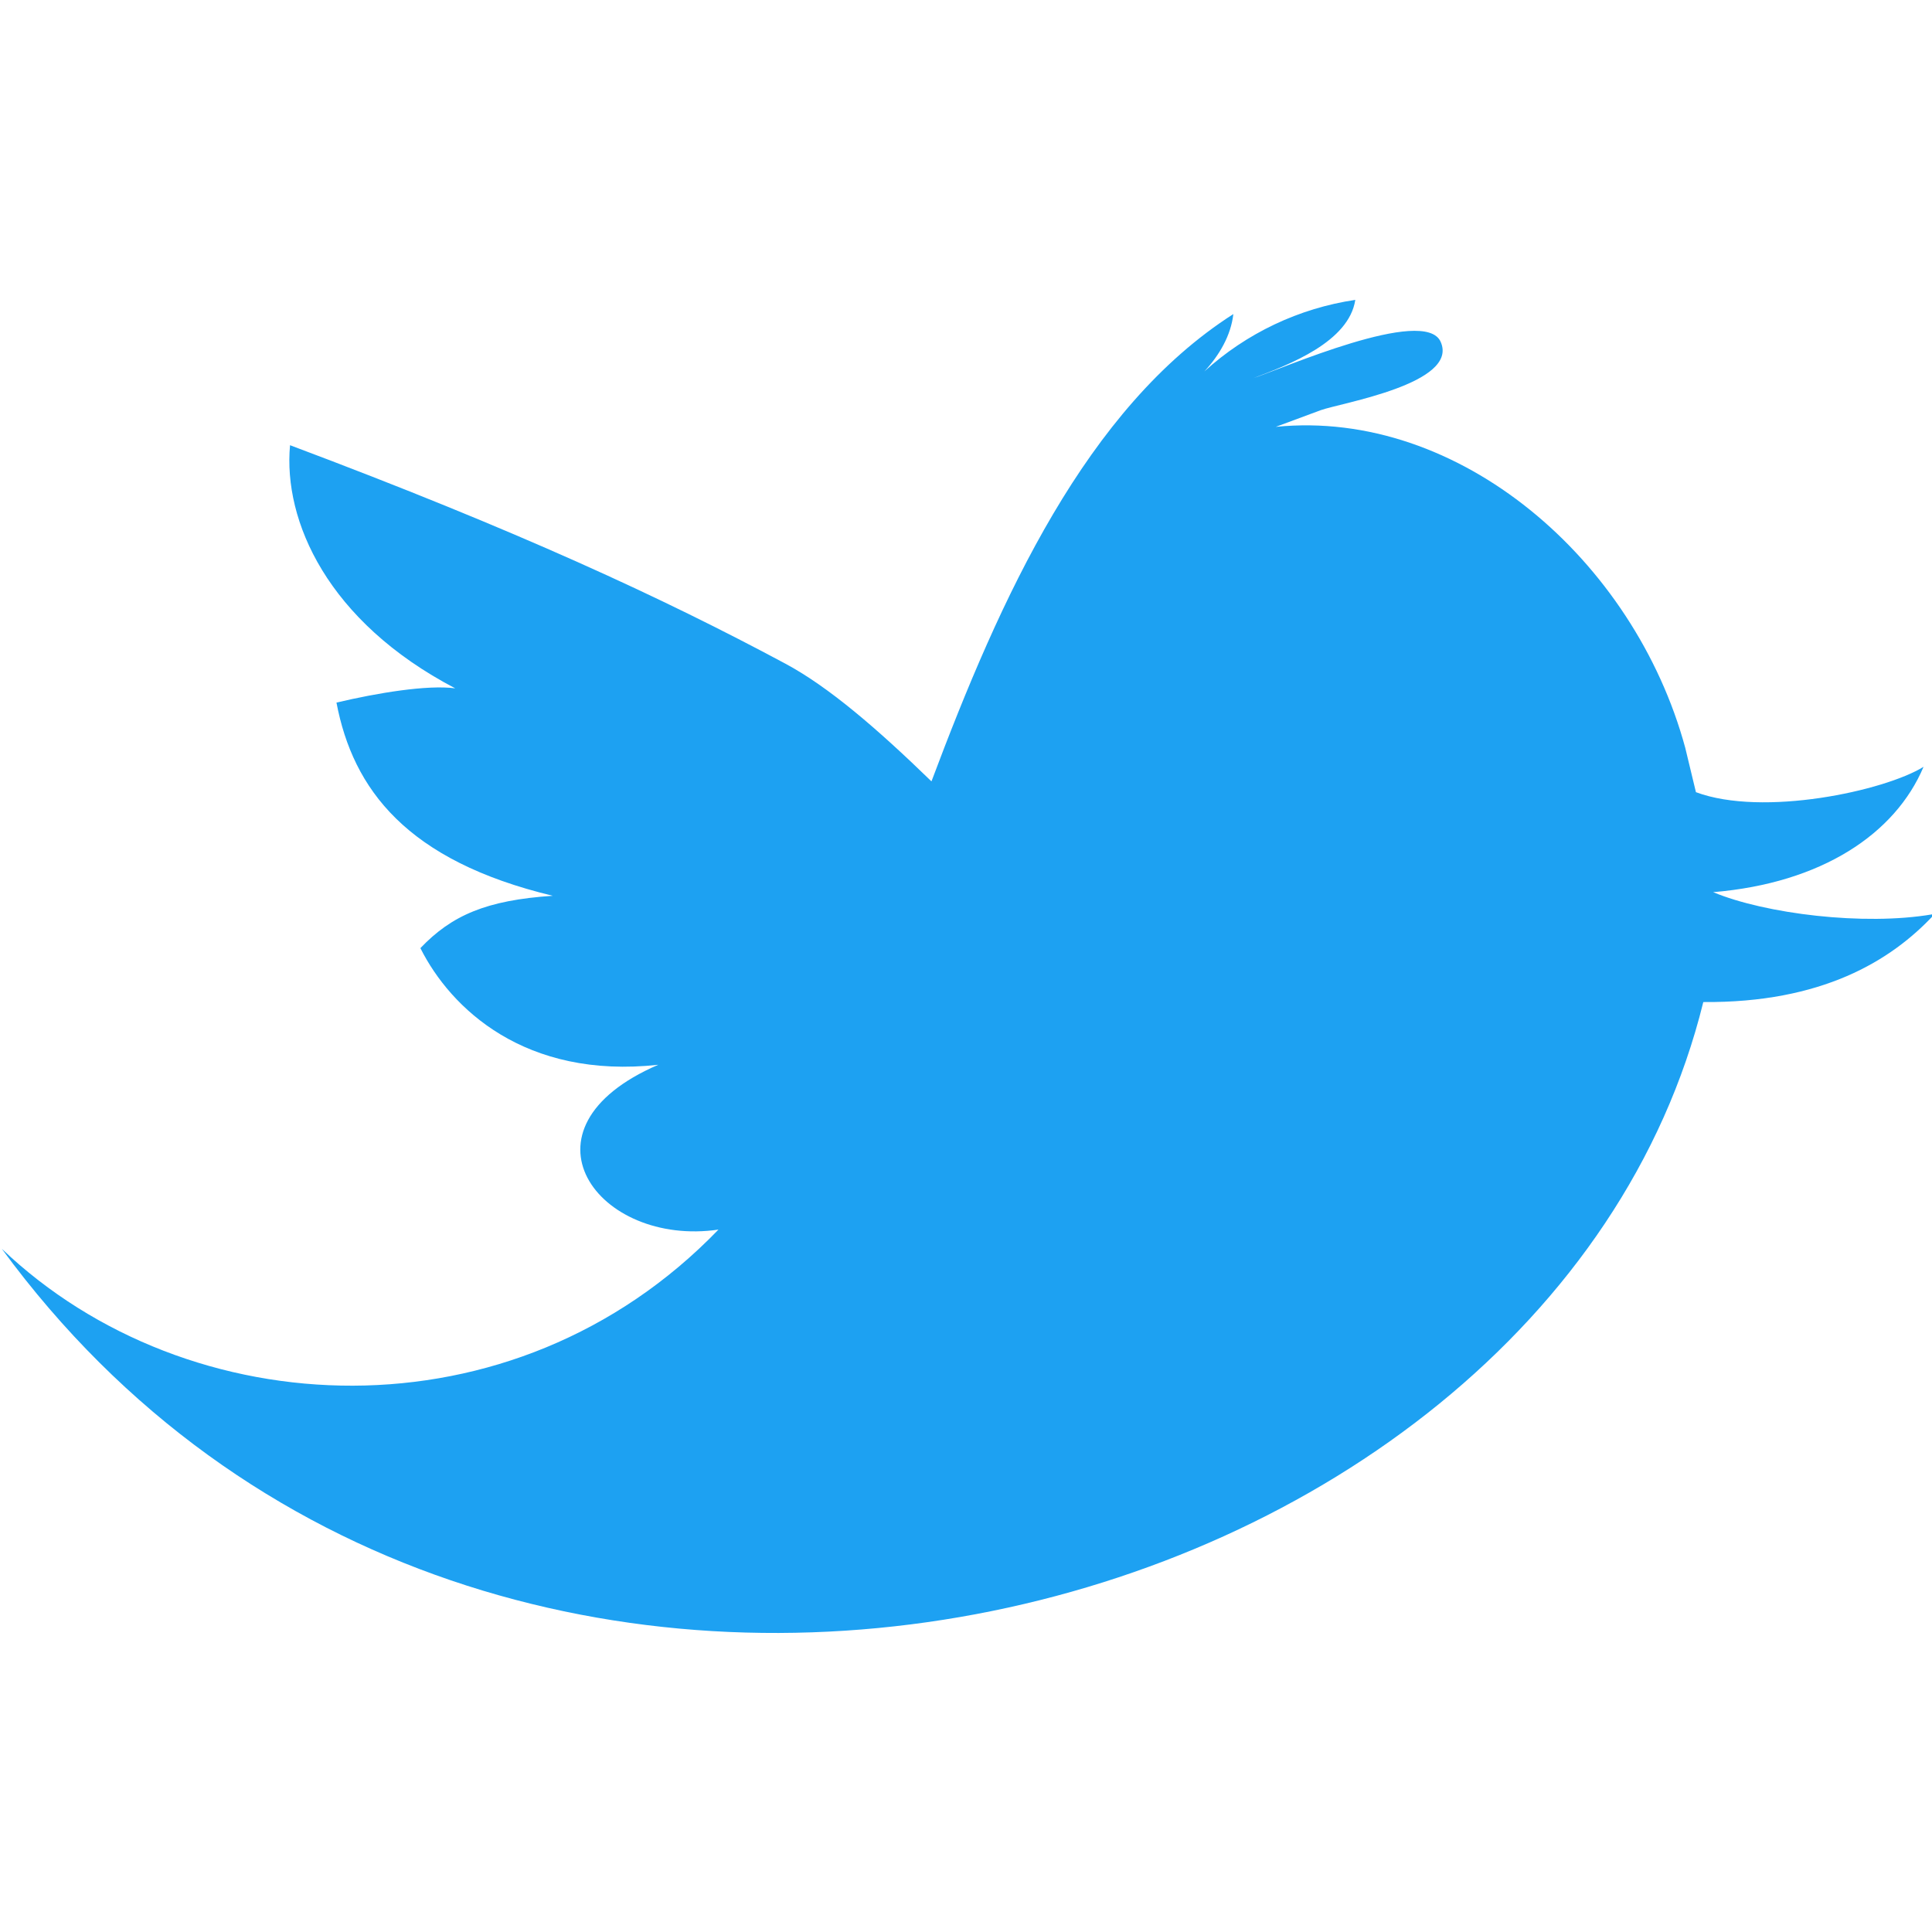
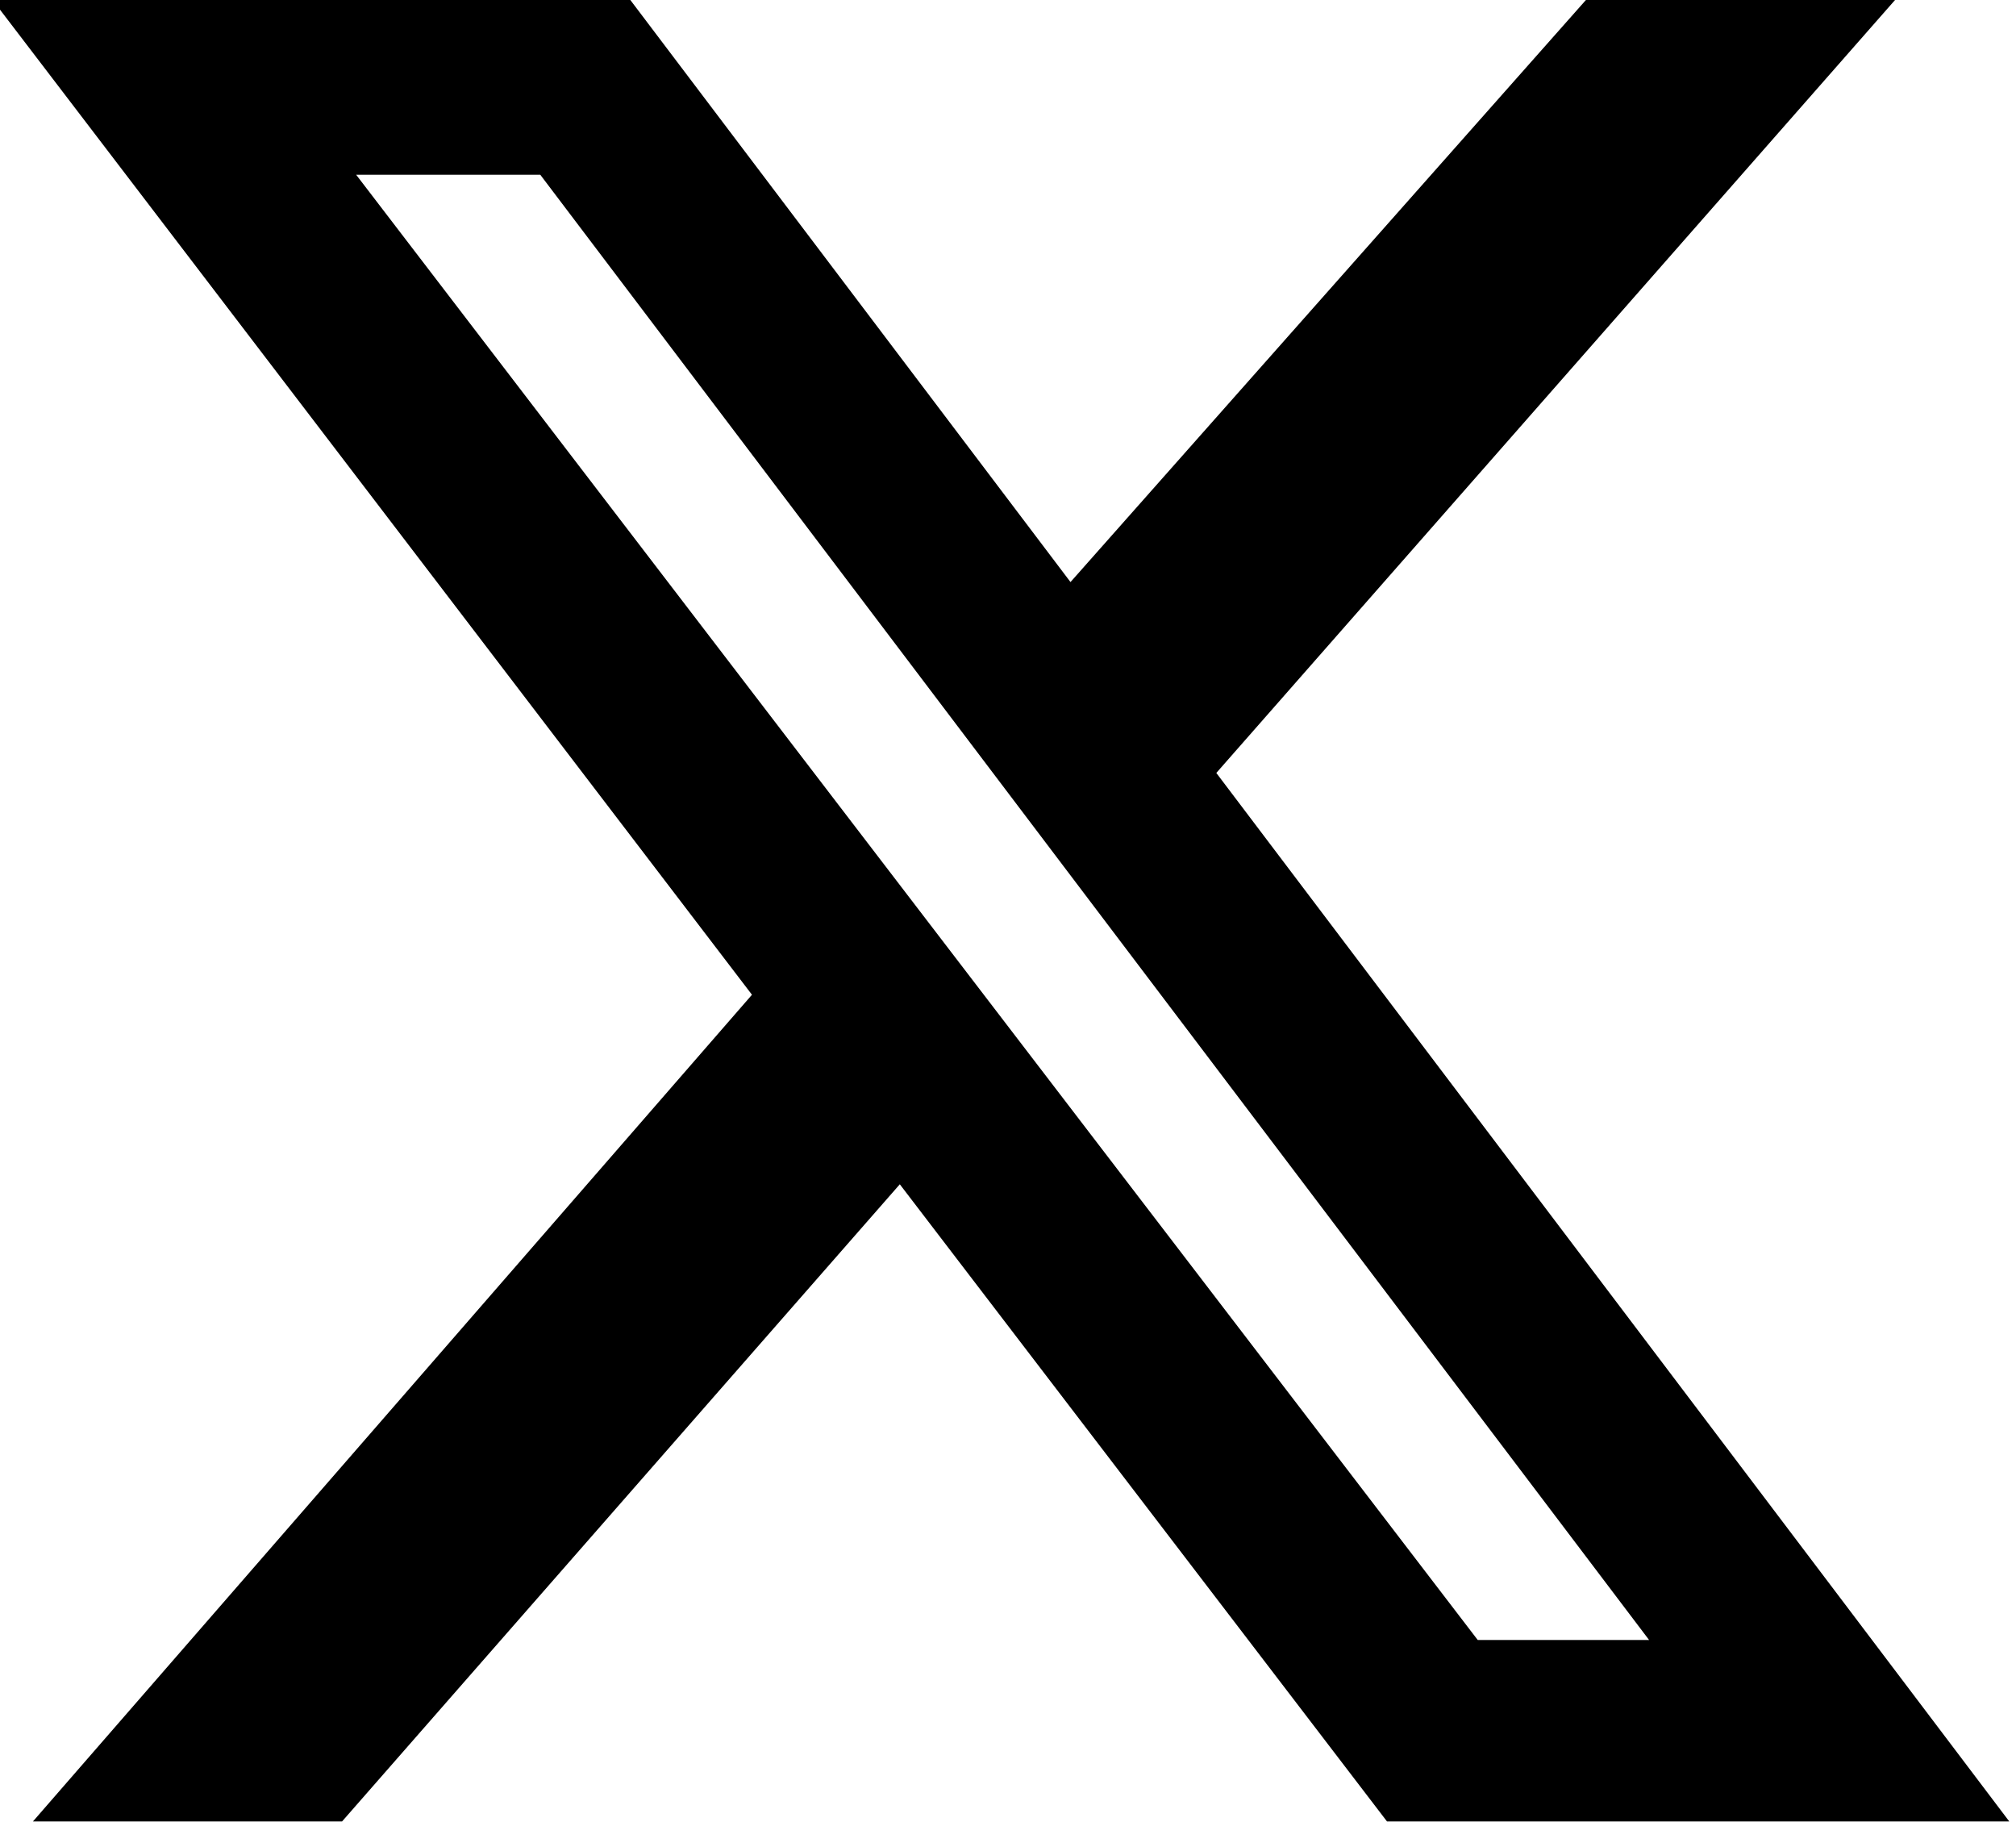
- <svg xmlns="http://www.w3.org/2000/svg" width="64" height="64" viewBox="0 0 32 32" fill="#1da1f2">
-   <path d="M32 15.145c-1.126.192-2.76-.008-3.625-.368 1.798-.15 3.016-.966 3.485-2.076-.648.4-2.66.834-3.77.42l-.177-.735c-.845-3.112-3.745-5.62-6.782-5.316l.744-.276c.333-.12 2.295-.44 1.987-1.132-.262-.6-2.66.46-3.1.6.596-.224 1.58-.6 1.686-1.295a4.753 4.753 0 0 0-2.5 1.185c.25-.27.44-.597.48-.95-2.436 1.557-3.858 4.695-5 7.74-.903-.877-1.706-1.568-2.424-1.952-2.015-1.08-4.426-2.2-8.2-3.616-.116 1.253.62 2.92 2.736 4.027-.458-.062-1.297.077-1.967.236.273 1.437 1.165 2.62 3.583 3.2-1.105.073-1.677.326-2.193.867.502 1 1.732 2.174 3.94 1.932-2.457 1.06-1.002 3.023.997 2.73-3.4 3.525-8.783 3.263-11.87.318 8.057 11 25.573 6.5 28.182-4.087 1.957.016 3.105-.678 3.818-1.443zm-547.57-136.65c-.116.02-.237.012-.356.033l.617-.1c-.096.014-.164.053-.26.067zM-929.45-92.44c0 4.03-1.445 7.485-4.336 10.36s-6.355 4.317-10.4 4.317h-29.132c-12.136 0-22.508-4.3-31.12-12.874s-12.92-18.92-12.92-31.017V-180.5c0-4.146 1.435-7.628 4.303-10.453s6.373-4.235 10.5-4.235c4.015 0 7.466 1.44 10.33 4.32 2.873 2.874 4.313 6.325 4.313 10.36v21.303h41.475c3.766 0 7 1.334 9.683 4.005s4.03 5.866 4.03 9.605c0 3.73-1.34 6.937-4.02 9.606s-5.9 4.002-9.647 4.002h-41.52v10.3c0 4.044 1.4 7.48 4.248 10.3 2.834 2.826 6.275 4.24 10.323 4.24h29.138c4.044 0 7.516 1.442 10.407 4.318s4.335 6.332 4.335 10.36zm341.18 0c0 4.03-1.444 7.485-4.333 10.36s-6.354 4.317-10.398 4.317h-13.232c-12.137 0-22.5-4.3-31.122-12.874s-12.916-18.92-12.916-31.017V-180.5c0-4.146 1.432-7.628 4.302-10.453s6.37-4.235 10.5-4.235c4.013 0 7.466 1.44 10.328 4.32 2.873 2.874 4.313 6.325 4.313 10.36v21.303h25.576c3.765 0 7 1.336 9.68 4.005s4.03 5.866 4.03 9.605c0 3.73-1.337 6.935-4.017 9.604s-5.9 4-9.646 4h-25.625v10.313c0 4.044 1.412 7.48 4.25 10.3 2.833 2.826 6.274 4.24 10.32 4.24H-603c4.043 0 7.516 1.442 10.405 4.318s4.336 6.332 4.336 10.36zm-77.016 0c0 4.03-1.445 7.485-4.334 10.36s-6.354 4.317-10.398 4.317h-13.232c-12.137 0-22.5-4.3-31.12-12.874s-12.916-18.92-12.916-31.017V-180.5c0-4.146 1.434-7.628 4.302-10.453s6.37-4.235 10.5-4.235c4.013 0 7.466 1.44 10.33 4.32 2.872 2.874 4.313 6.325 4.313 10.36v21.303h25.575c3.765 0 7 1.336 9.68 4.005s4.03 5.866 4.03 9.605c0 3.73-1.337 6.935-4.017 9.604s-5.9 4-9.645 4h-25.62v10.313c0 4.044 1.4 7.48 4.25 10.3 2.833 2.826 6.274 4.24 10.32 4.24h13.24c4.043 0 7.517 1.442 10.406 4.318 2.882 2.88 4.33 6.332 4.33 10.36zm-122.122-26.4c0 11.318-4.024 20.993-12.08 29.023s-17.756 12.043-29.105 12.043c-10.382 0-19.517-3.5-27.4-10.504-7.783 7.005-16.868 10.504-27.246 10.504-11.347 0-21.054-4.014-29.1-12.043s-12.08-17.705-12.08-29.022v-28.683c0-3.882 1.35-7.138 4.055-9.78 2.694-2.642 5.94-3.964 9.717-3.964 3.786 0 7.026 1.322 9.722 3.964s4.052 5.905 4.052 9.787v28.693c0 3.784 1.326 6.986 3.97 9.63 2.65 2.643 5.87 3.958 9.654 3.958 3.677 0 6.84-1.315 9.488-3.958s3.97-5.85 3.97-9.63v-28.532c0-3.774 1.358-7.032 4.06-9.786 2.713-2.747 6.02-4.126 9.915-4.126 3.786 0 7.034 1.348 9.744 4.048 2.7 2.694 4.063 5.932 4.063 9.703v28.693c0 3.784 1.325 6.986 3.974 9.63s5.813 3.958 9.486 3.958c3.785 0 7.004-1.315 9.647-3.958 2.65-2.645 3.975-5.85 3.975-9.63v-28.693c0-3.77 1.352-7 4.054-9.703s5.942-4.048 9.717-4.048c3.784 0 7.028 1.348 9.724 4.042s4.05 5.928 4.05 9.7v28.683zm39.785-64.878c0 4.026-1.44 7.48-4.332 10.358s-6.352 4.32-10.4 4.32-7.5-1.443-10.4-4.32c-2.88-2.874-4.326-6.33-4.326-10.357 0-4.032 1.445-7.483 4.325-10.36 2.9-2.88 6.355-4.316 10.4-4.316s7.503 1.436 10.4 4.317 4.332 6.33 4.332 10.36zm0 91.25c0 4.035-1.44 7.493-4.332 10.374s-6.352 4.317-10.4 4.317-7.5-1.437-10.4-4.317c-2.88-2.88-4.326-6.34-4.326-10.374v-54.103c0-4.036 1.445-7.493 4.325-10.372 2.9-2.88 6.355-4.32 10.4-4.32s7.503 1.44 10.4 4.32 4.332 6.336 4.332 10.372zm334.5-53.128c0 3.732-1.342 6.937-4.027 9.6-2.682 2.665-5.9 4-9.65 4h-20.1c-3.757 0-6.947 1.3-9.574 3.932-2.632 2.616-3.94 5.796-3.94 9.543v27.104c0 3.74-1.336 6.952-4.016 9.62-2.68 2.68-5.9 4-9.64 4s-6.964-1.33-9.64-4.006c-2.68-2.67-4.017-5.874-4.017-9.62v-27.1c0-11.22 4-20.813 11.98-28.774s17.6-11.944 28.867-11.944h20.095c3.753 0 6.968 1.336 9.648 4.007s4.025 5.87 4.025 9.607zm-129.047 67.82c-11.588 0-22.5-4.404-31.127-13.2-8.6-8.8-11.92-18.407-11.92-30.82 0 0-.838-39.477 43.807-39.477 34.932 0 45.567 24.537 45.567 36.65 0 9.63-4.406 13.048-14.43 13.048h-44.648s-1.617 10.216 18.723 10.216h25.48c6.514 0 11.793 5.28 11.793 11.796s-5.28 11.793-11.794 11.793h-31.45zm-12.454-52.613h29.315c0-9.63-14.58-9.63-14.58-9.63s-14.735-.002-14.735 9.63zm340.242-13.944c-7.604 1.3-18.632-.052-24.476-2.483 12.143-1.005 20.365-6.525 23.533-14.018-4.377 2.694-17.97 5.628-25.468 2.832a91.303 91.303 0 0 0-1.192-4.96c-5.708-21.012-25.3-37.946-45.794-35.898a86.71 86.71 0 0 1 5.025-1.863c2.244-.8 15.497-2.97 13.412-7.643-1.764-4.12-17.953 3.098-20.998 4.048 4.024-1.508 10.68-4.1 11.388-8.74-6.162.845-12.213 3.762-16.885 8.003 1.7-1.815 2.97-4.03 3.24-6.418-16.443 10.518-26.048 31.705-33.816 52.272-6.1-5.923-11.52-10.587-16.37-13.183-13.6-7.296-29.888-14.92-55.433-24.416-.786 8.46 4.178 19.718 18.47 27.193-3.094-.42-8.757.52-13.28 1.594 1.84 9.703 7.867 17.686 24.2 21.544-7.458.5-11.32 2.2-14.8 5.852 3.396 6.746 11.695 14.676 26.6 13.045-16.587 7.16-6.765 20.4 6.732 18.43-23 23.806-59.302 22.04-80.142 2.147 54.402 74.2 172.672 43.882 190.3-27.595 13.217.107 20.97-4.576 25.782-9.744z" />
+ <svg xmlns="http://www.w3.org/2000/svg" width="300" height="271">
+   <path d="m236 0h46l-101 115 118 156h-92.6l-72.5-94.8-83 94.8h-46l107-123-113-148h94.9l65.5 86.6zm-16.1 244h25.5l-165-218h-27.4z" />
</svg>
